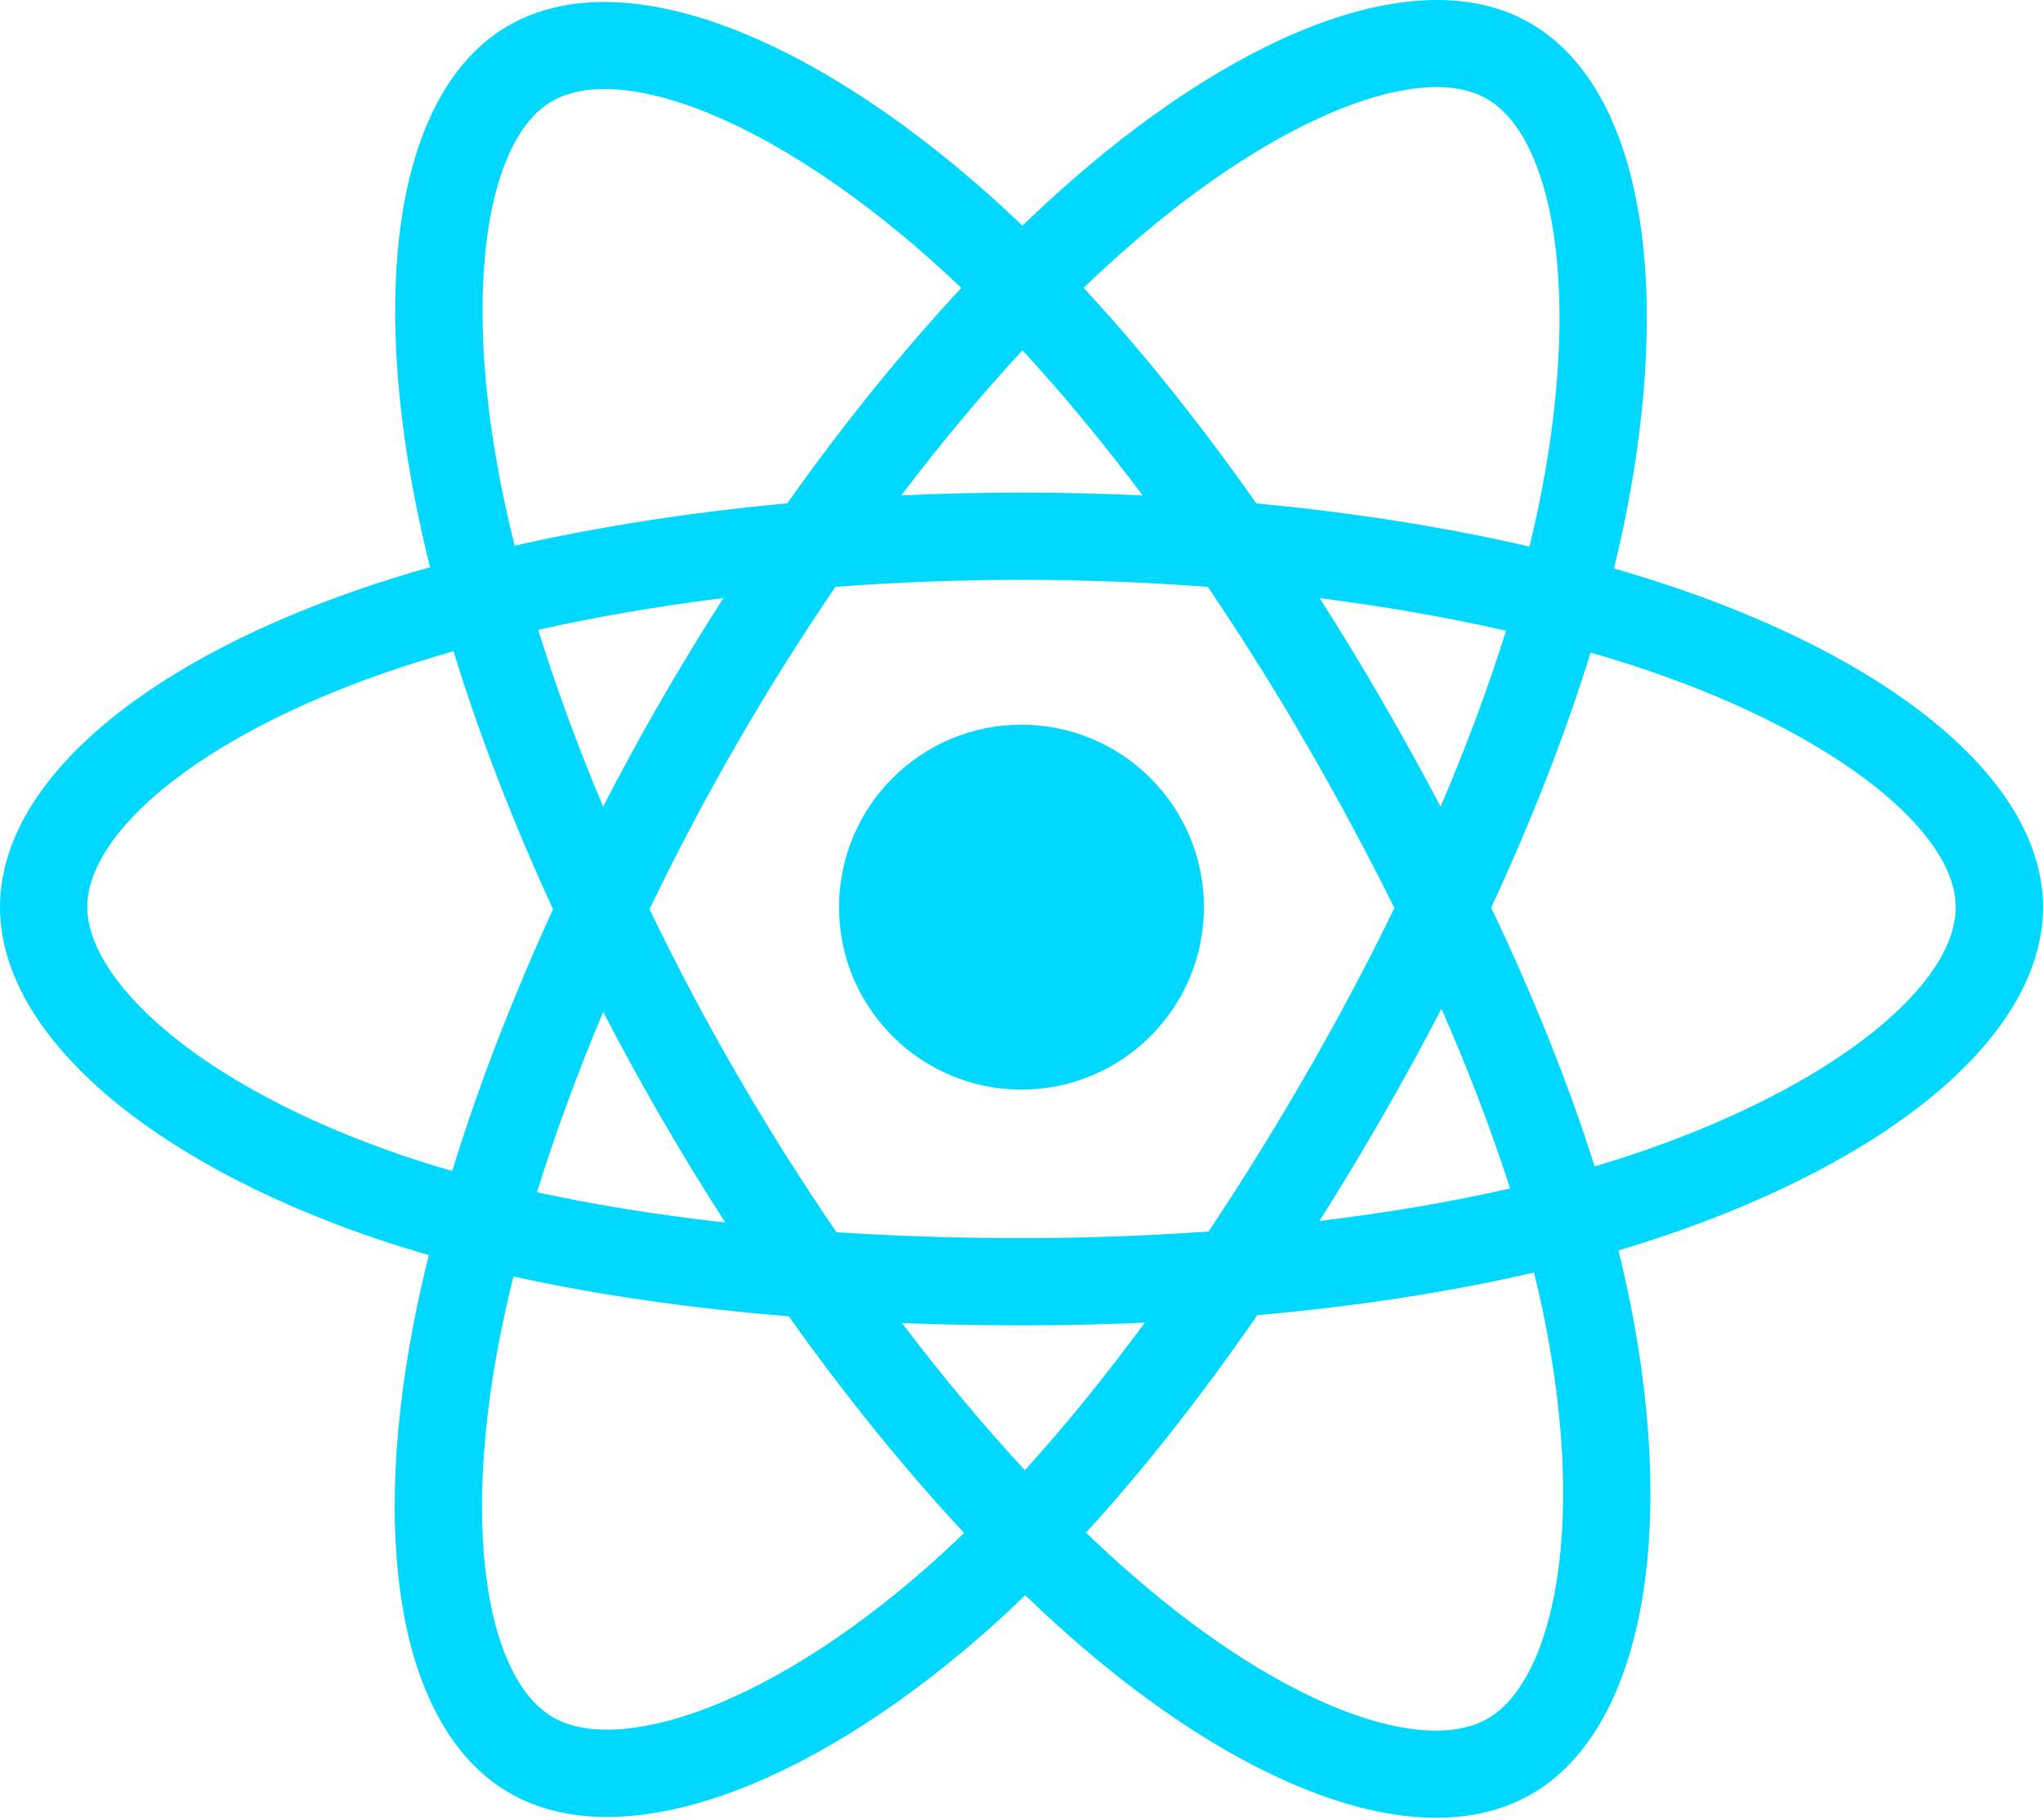
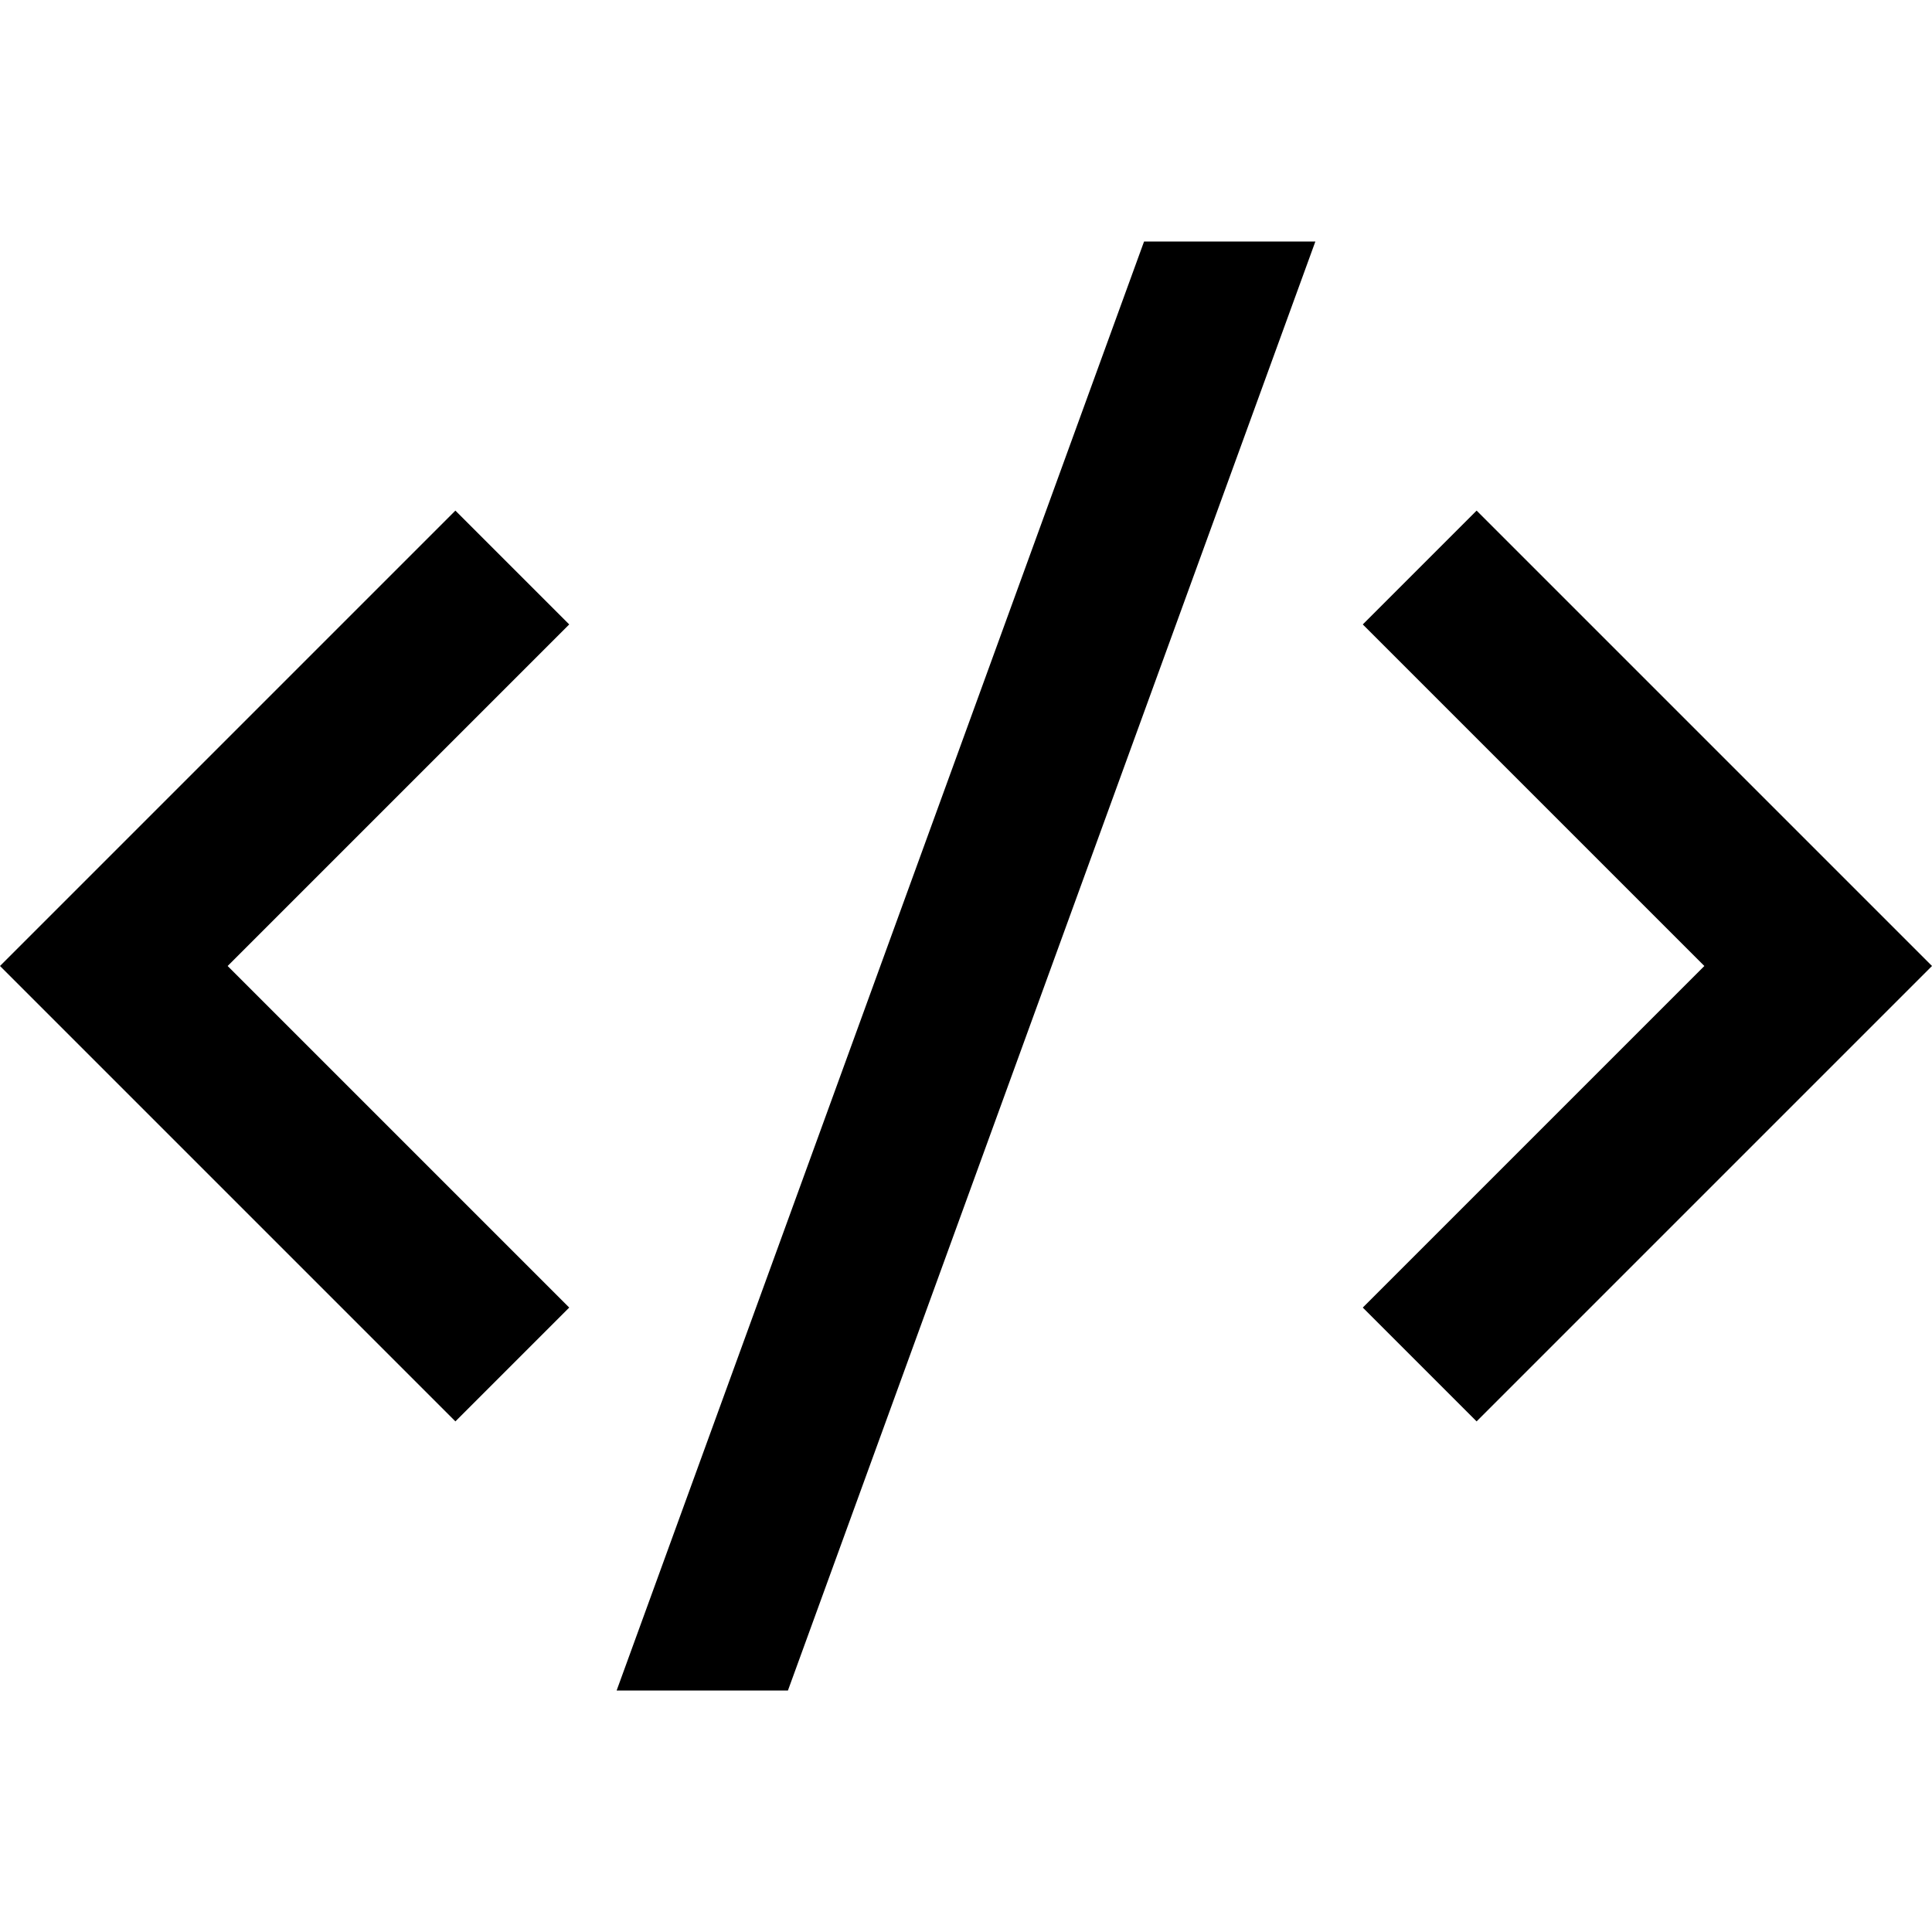
- <svg xmlns="http://www.w3.org/2000/svg" aria-hidden="true" role="img" class="iconify iconify--logos" width="35.93" height="32" preserveAspectRatio="xMidYMid meet" viewBox="0 0 256 228">
-   <path fill="#00D8FF" d="M210.483 73.824a171.49 171.49 0 0 0-8.24-2.597c.465-1.9.893-3.777 1.273-5.621c6.238-30.281 2.16-54.676-11.769-62.708c-13.355-7.7-35.196.329-57.254 19.526a171.23 171.23 0 0 0-6.375 5.848a155.866 155.866 0 0 0-4.241-3.917C100.759 3.829 77.587-4.822 63.673 3.233C50.33 10.957 46.379 33.89 51.995 62.588a170.974 170.974 0 0 0 1.892 8.48c-3.28.932-6.445 1.924-9.474 2.98C17.309 83.498 0 98.307 0 113.668c0 15.865 18.582 31.778 46.812 41.427a145.52 145.52 0 0 0 6.921 2.165a167.467 167.467 0 0 0-2.01 9.138c-5.354 28.2-1.173 50.591 12.134 58.266c13.744 7.926 36.812-.22 59.273-19.855a145.567 145.567 0 0 0 5.342-4.923a168.064 168.064 0 0 0 6.92 6.314c21.758 18.722 43.246 26.282 56.54 18.586c13.731-7.949 18.194-32.003 12.4-61.268a145.016 145.016 0 0 0-1.535-6.842c1.62-.48 3.21-.974 4.76-1.488c29.348-9.723 48.443-25.443 48.443-41.52c0-15.417-17.868-30.326-45.517-39.844Zm-6.365 70.984c-1.4.463-2.836.91-4.3 1.345c-3.24-10.257-7.612-21.163-12.963-32.432c5.106-11 9.31-21.767 12.459-31.957c2.619.758 5.16 1.557 7.61 2.4c23.69 8.156 38.14 20.213 38.14 29.504c0 9.896-15.606 22.743-40.946 31.14Zm-10.514 20.834c2.562 12.94 2.927 24.64 1.23 33.787c-1.524 8.219-4.59 13.698-8.382 15.893c-8.067 4.67-25.32-1.4-43.927-17.412a156.726 156.726 0 0 1-6.437-5.87c7.214-7.889 14.423-17.06 21.459-27.246c12.376-1.098 24.068-2.894 34.671-5.345a134.17 134.17 0 0 1 1.386 6.193ZM87.276 214.515c-7.882 2.783-14.16 2.863-17.955.675c-8.075-4.657-11.432-22.636-6.853-46.752a156.923 156.923 0 0 1 1.869-8.499c10.486 2.32 22.093 3.988 34.498 4.994c7.084 9.967 14.501 19.128 21.976 27.15a134.668 134.668 0 0 1-4.877 4.492c-9.933 8.682-19.886 14.842-28.658 17.94ZM50.35 144.747c-12.483-4.267-22.792-9.812-29.858-15.863c-6.35-5.437-9.555-10.836-9.555-15.216c0-9.322 13.897-21.212 37.076-29.293c2.813-.98 5.757-1.905 8.812-2.773c3.204 10.42 7.406 21.315 12.477 32.332c-5.137 11.18-9.399 22.249-12.634 32.792a134.718 134.718 0 0 1-6.318-1.979Zm12.378-84.26c-4.811-24.587-1.616-43.134 6.425-47.789c8.564-4.958 27.502 2.111 47.463 19.835a144.318 144.318 0 0 1 3.841 3.545c-7.438 7.987-14.787 17.08-21.808 26.988c-12.04 1.116-23.565 2.908-34.161 5.309a160.342 160.342 0 0 1-1.76-7.887Zm110.427 27.268a347.8 347.8 0 0 0-7.785-12.803c8.168 1.033 15.994 2.404 23.343 4.08c-2.206 7.072-4.956 14.465-8.193 22.045a381.151 381.151 0 0 0-7.365-13.322Zm-45.032-43.861c5.044 5.465 10.096 11.566 15.065 18.186a322.04 322.04 0 0 0-30.257-.006c4.974-6.559 10.069-12.652 15.192-18.18ZM82.802 87.83a323.167 323.167 0 0 0-7.227 13.238c-3.184-7.553-5.909-14.98-8.134-22.152c7.304-1.634 15.093-2.97 23.209-3.984a321.524 321.524 0 0 0-7.848 12.897Zm8.081 65.352c-8.385-.936-16.291-2.203-23.593-3.793c2.26-7.3 5.045-14.885 8.298-22.6a321.187 321.187 0 0 0 7.257 13.246c2.594 4.48 5.28 8.868 8.038 13.147Zm37.542 31.03c-5.184-5.592-10.354-11.779-15.403-18.433c4.902.192 9.899.29 14.978.29c5.218 0 10.376-.117 15.453-.343c-4.985 6.774-10.018 12.97-15.028 18.486Zm52.198-57.817c3.422 7.8 6.306 15.345 8.596 22.52c-7.422 1.694-15.436 3.058-23.88 4.071a382.417 382.417 0 0 0 7.859-13.026a347.403 347.403 0 0 0 7.425-13.565Zm-16.898 8.101a358.557 358.557 0 0 1-12.281 19.815a329.4 329.4 0 0 1-23.444.823c-7.967 0-15.716-.248-23.178-.732a310.202 310.202 0 0 1-12.513-19.846h.001a307.41 307.41 0 0 1-10.923-20.627a310.278 310.278 0 0 1 10.89-20.637l-.001.001a307.318 307.318 0 0 1 12.413-19.761c7.613-.576 15.42-.876 23.31-.876H128c7.926 0 15.743.303 23.354.883a329.357 329.357 0 0 1 12.335 19.695a358.489 358.489 0 0 1 11.036 20.54a329.472 329.472 0 0 1-11 20.722Zm22.56-122.124c8.572 4.944 11.906 24.881 6.52 51.026c-.344 1.668-.73 3.367-1.15 5.09c-10.622-2.452-22.155-4.275-34.23-5.408c-7.034-10.017-14.323-19.124-21.64-27.008a160.789 160.789 0 0 1 5.888-5.4c18.9-16.447 36.564-22.941 44.612-18.3ZM128 90.808c12.625 0 22.86 10.235 22.86 22.86s-10.235 22.86-22.86 22.86s-22.86-10.235-22.86-22.86s10.235-22.86 22.86-22.86Z" />
+ <svg xmlns="http://www.w3.org/2000/svg" stroke="currentColor" fill="currentColor" stroke-width="0" viewBox="0 0 24 24" height="200px" width="200px">
+   <path d="M24 12L18.343 17.657L16.929 16.243L21.172 12L16.929 7.757L18.343 6.343L24 12ZM2.828 12L7.071 16.243L5.657 17.657L0 12L5.657 6.343L7.071 7.757L2.828 12ZM9.788 21H7.66L14.212 3H16.34L9.788 21Z" />
</svg>
